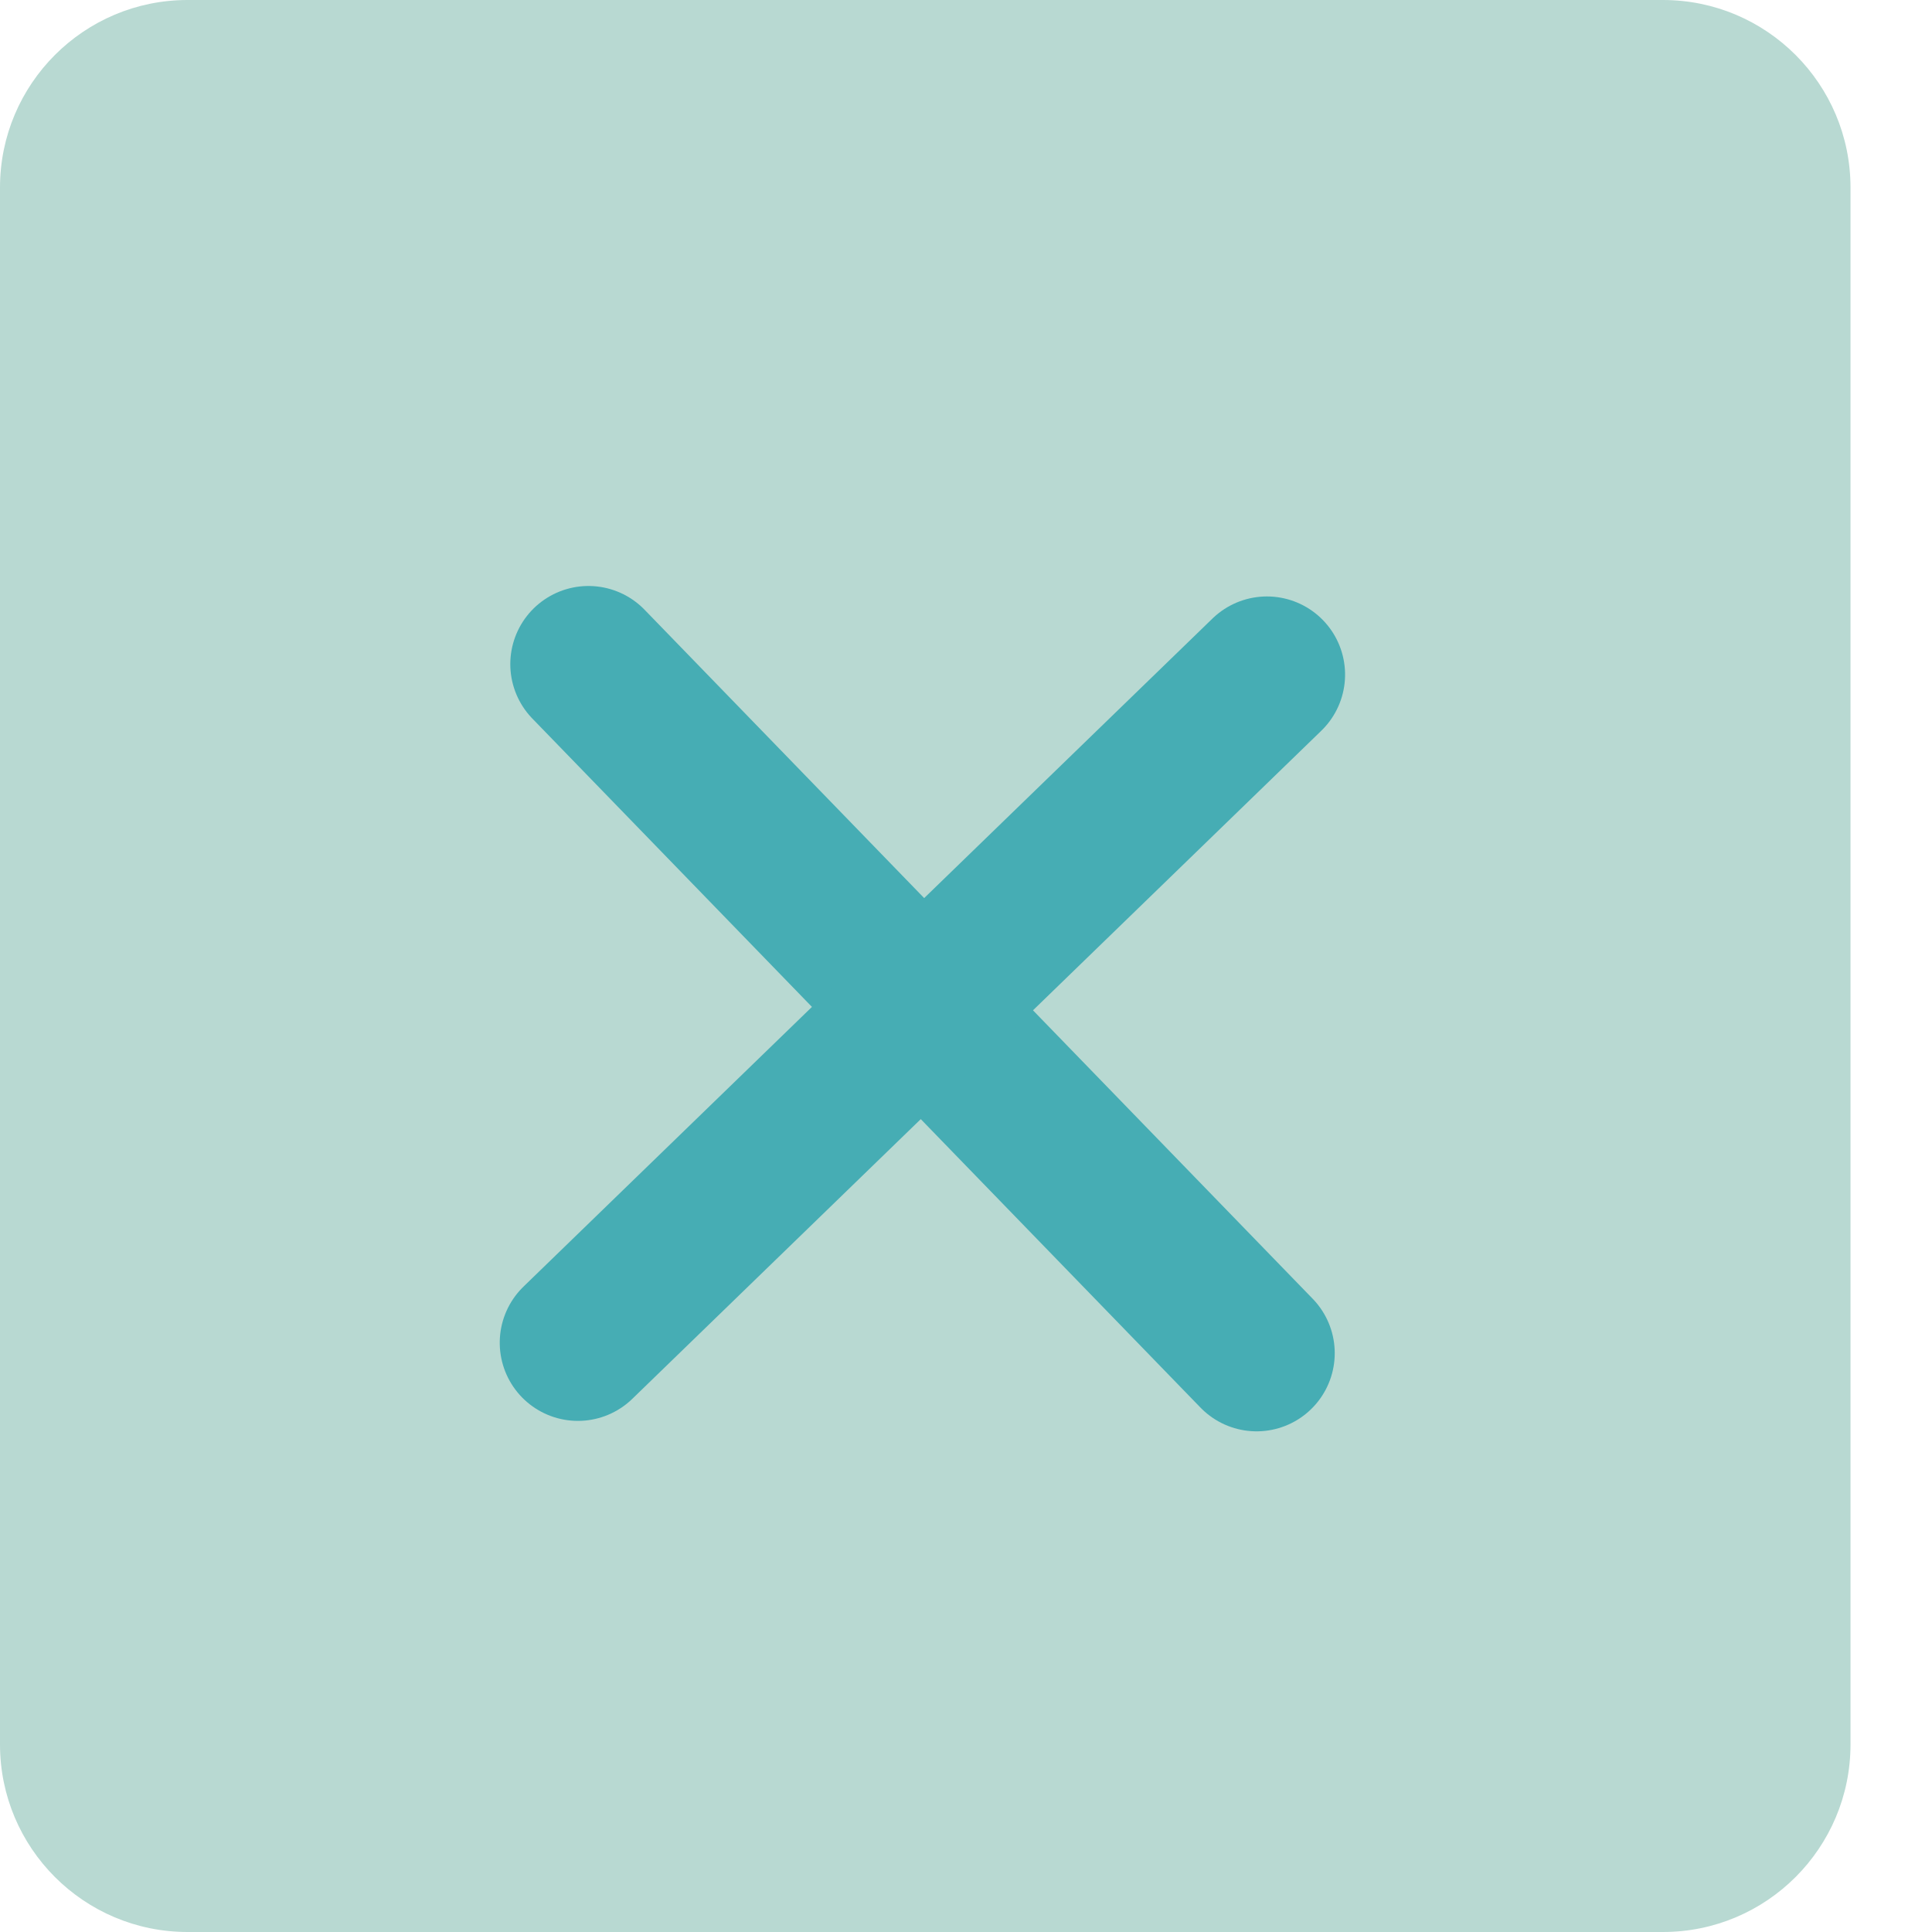
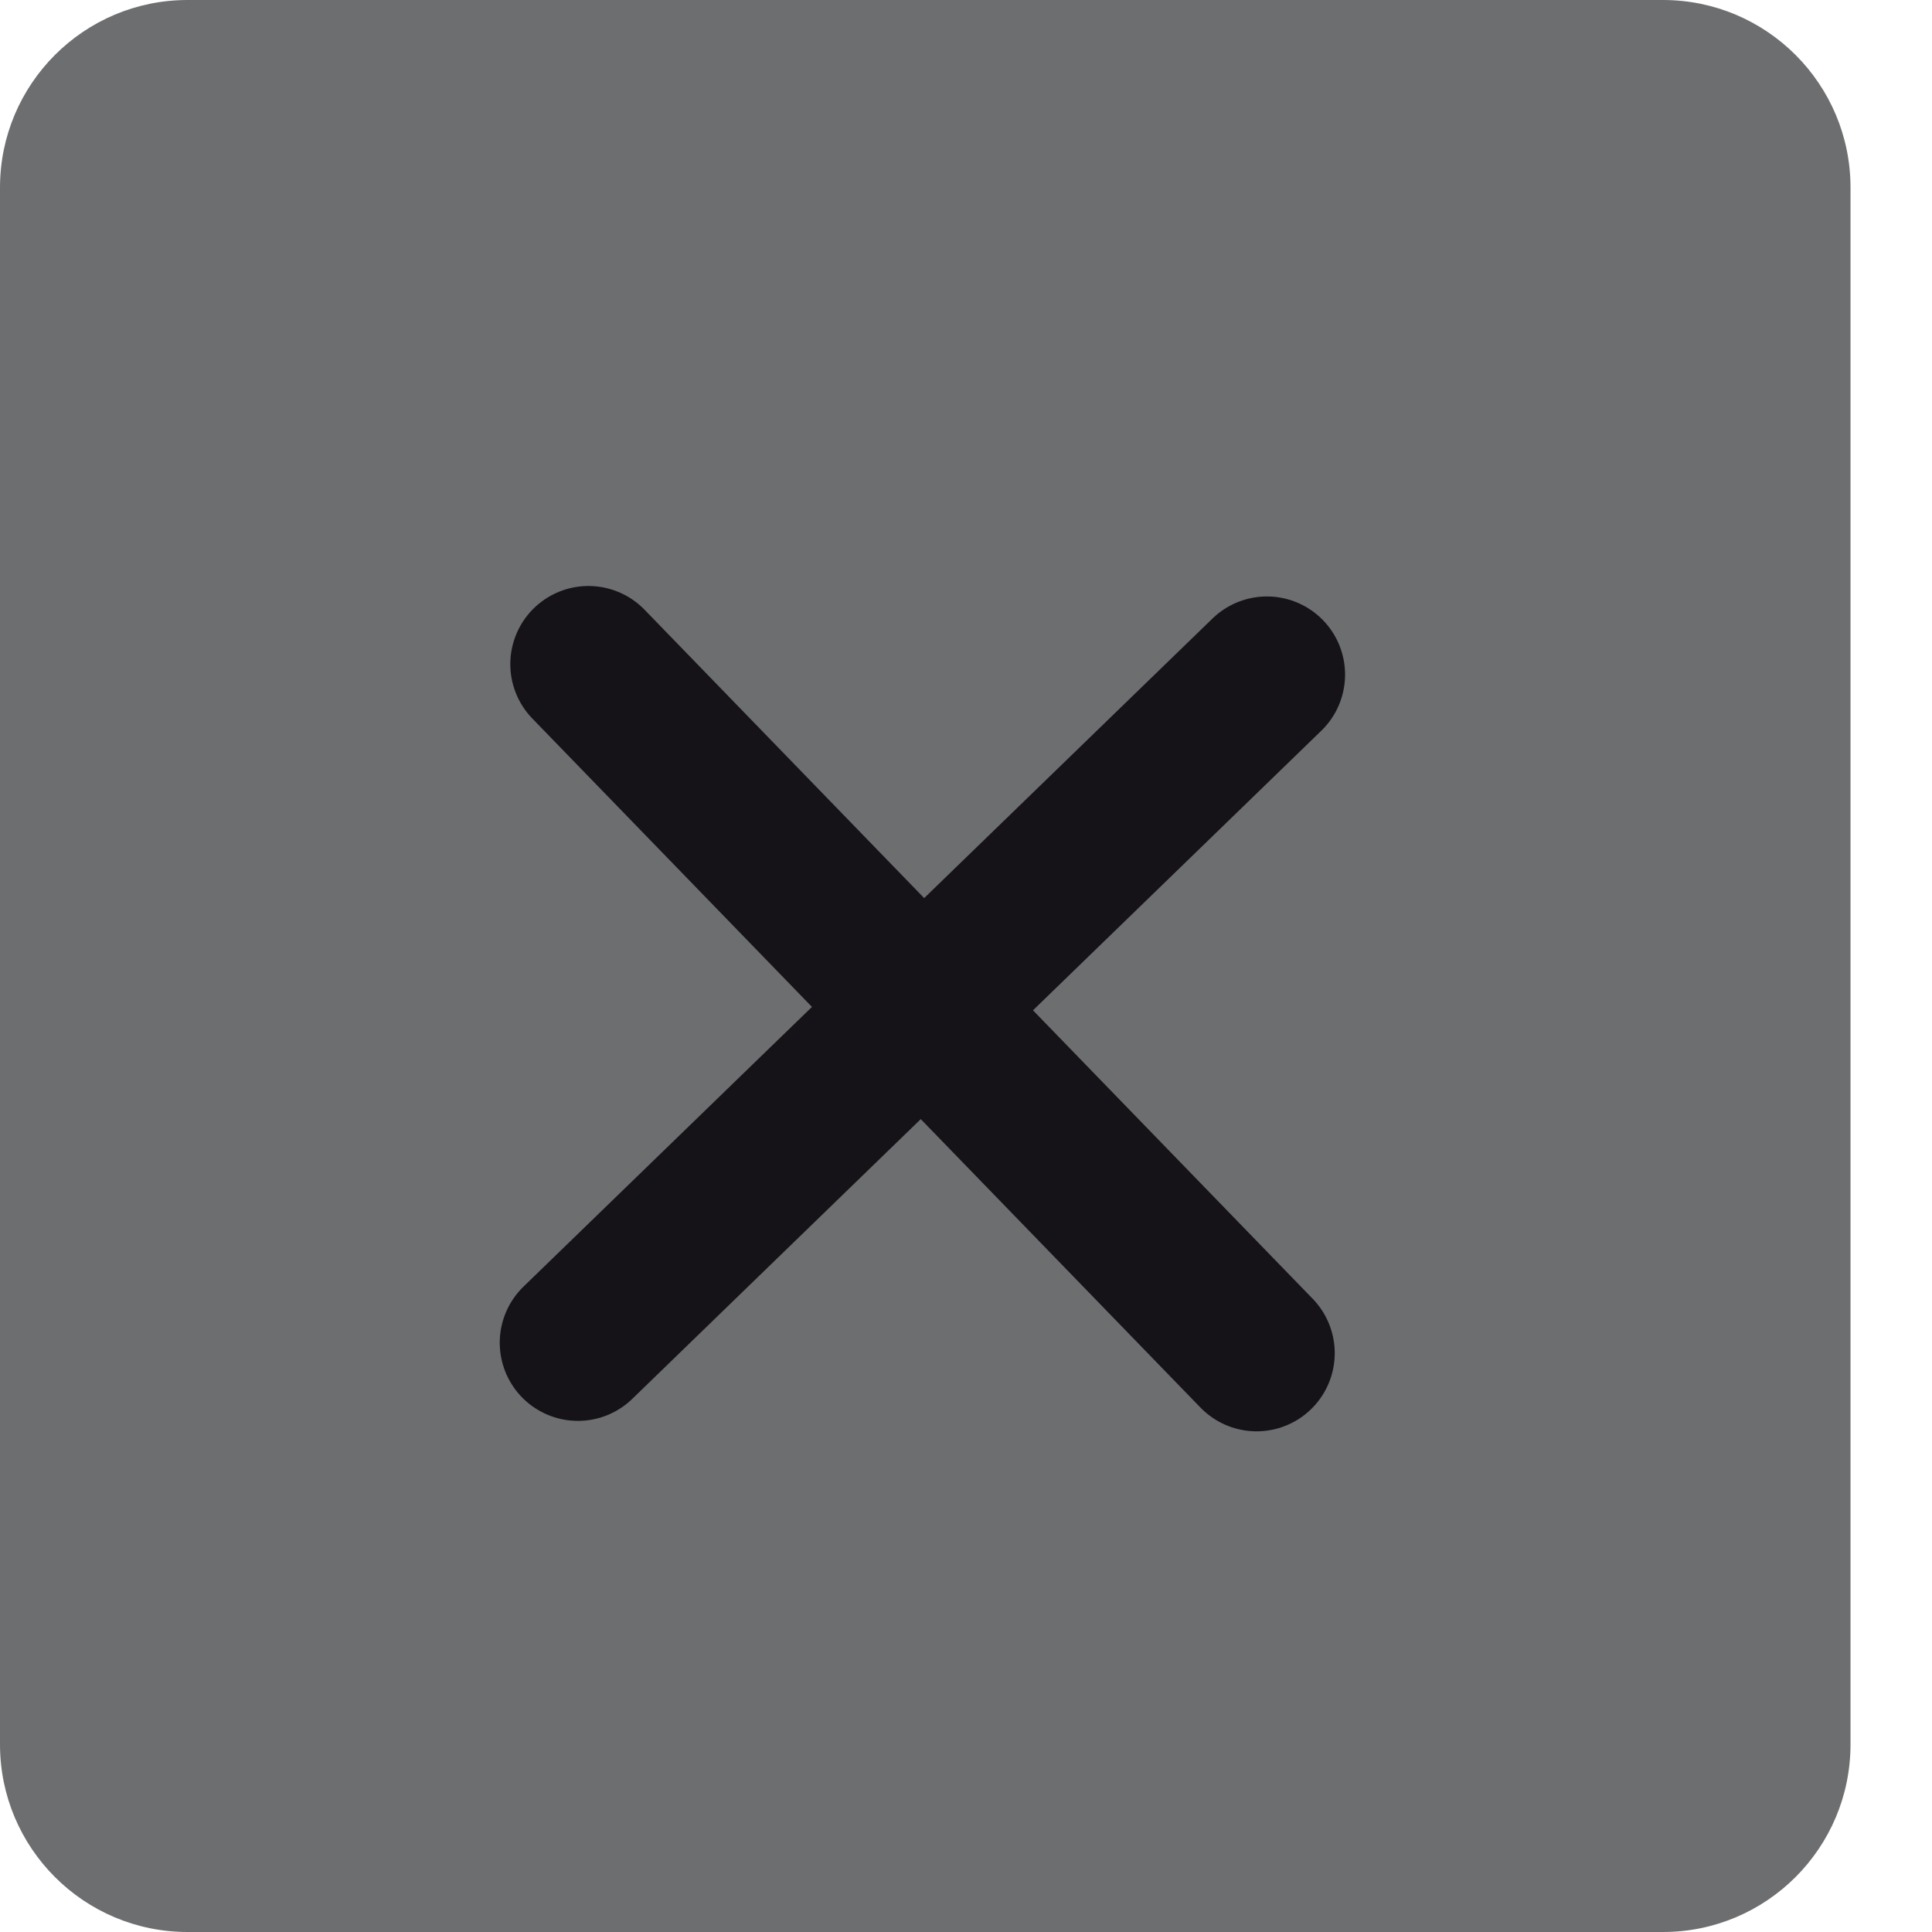
<svg xmlns="http://www.w3.org/2000/svg" width="11px" height="11px" viewBox="0 0 11 11" version="1.1">
  <defs />
  <g id="Page-1" stroke="none" stroke-width="1" fill="none" fill-rule="evenodd">
    <g id="Authorization" transform="translate(-271, -4)">
      <g id="Action-Icons_All-Selection" transform="translate(271, 4)">
        <g id="Stop-All-Icon">
-           <rect id="Rectangle-8" fill="#B8D9D2" x="0" y="0" width="10.536" height="11" rx="1.068" />
-           <g id="Stop-Task-Icon" transform="translate(2.292411, 3.609375)" stroke="#46ADB4" stroke-linecap="round" stroke-linejoin="round" stroke-width="0.89">
+           <rect id="Rectangle-8" fill="#6d6e70" x="0" y="0" width="10.536" height="11" rx="1.068" />
+           <g id="Stop-Task-Icon" transform="translate(2.292411, 3.609375)" stroke="#161318" stroke-linecap="round" stroke-linejoin="round" stroke-width="0.89">
            <path d="M1.058,0.172 L4.862,4.095" id="Path-7" />
            <path d="M1.058,0.172 L4.862,4.095" id="Path-7" transform="translate(2.959666, 2.133226) rotate(-270) translate(-2.959666, -2.133226) " />
          </g>
        </g>
      </g>
    </g>
  </g>
</svg>
